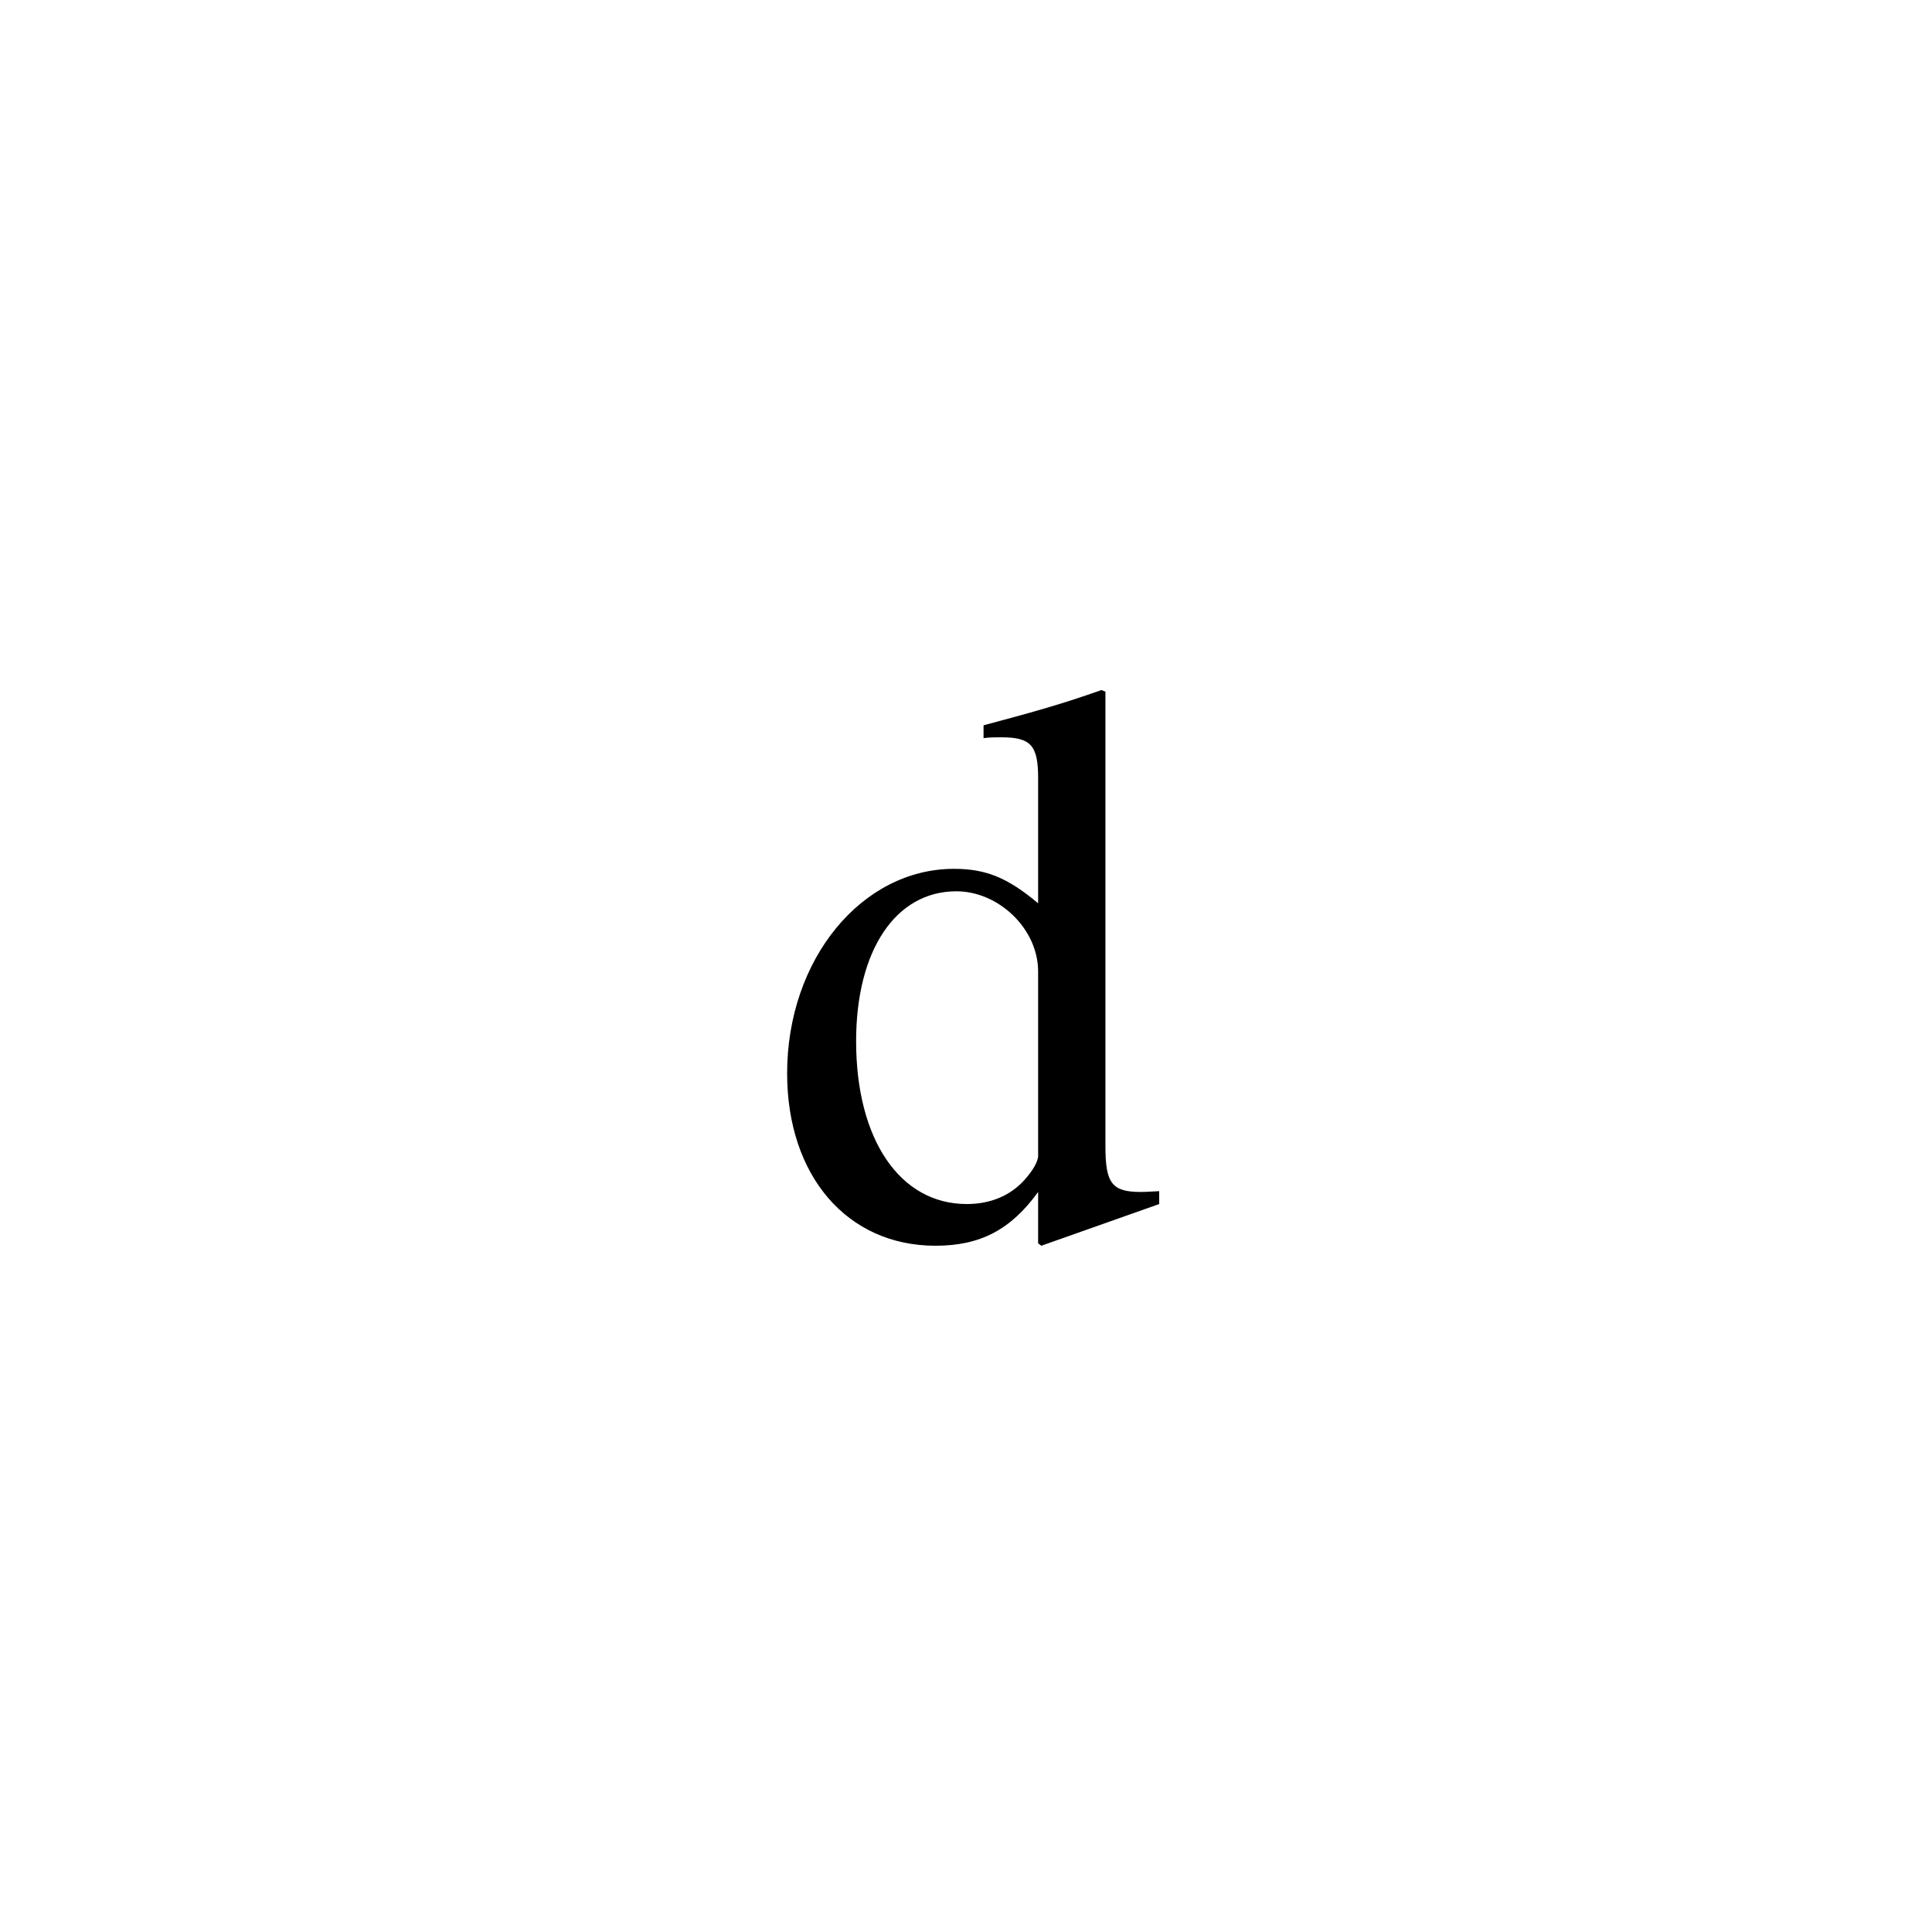
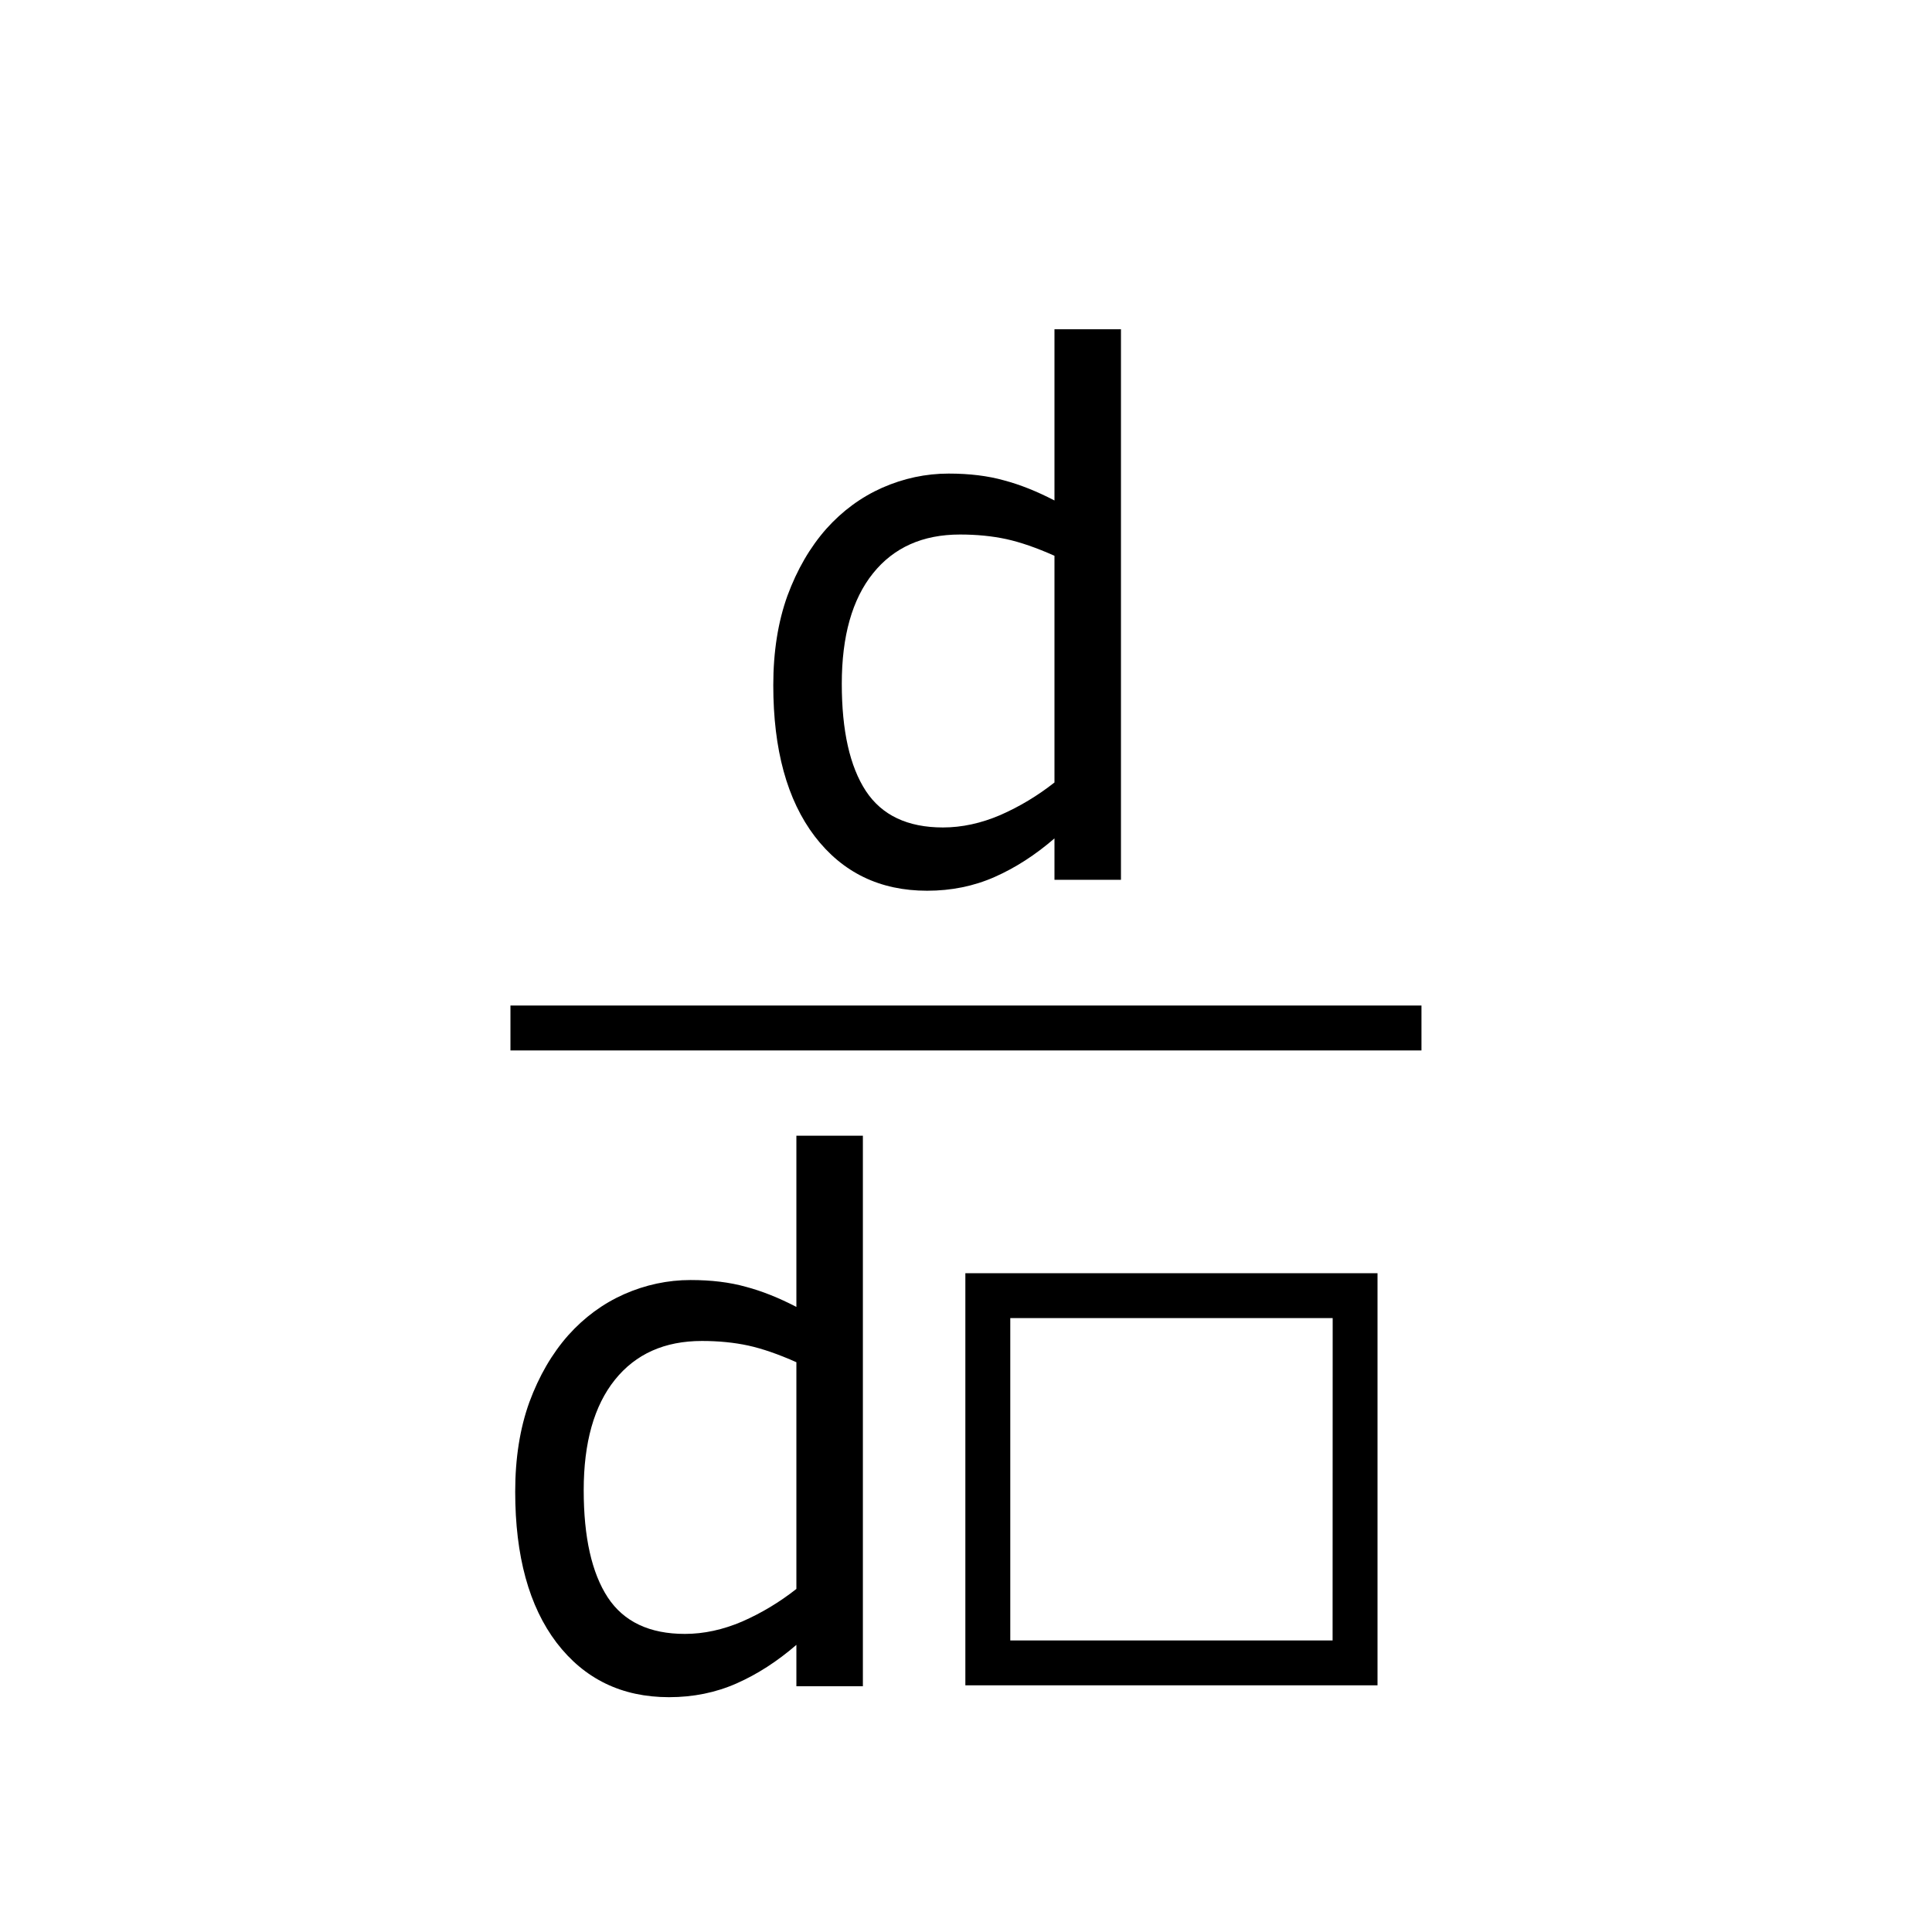
- <svg xmlns="http://www.w3.org/2000/svg" version="1.1" width="24pt" height="24pt" viewBox="-9.509 -15.485 24 24">
-   <g id="page1">
-     <g transform="matrix(1 0 0 -1 0 0)">
-       <path d="M4.891 .528V.688C4.712 .678 4.692 .678 4.662 .678C4.303 .678 4.223 .787 4.223 1.246V6.893L4.174 6.913C3.696 6.744 3.347 6.645 2.709 6.475V6.316C2.789 6.326 2.849 6.326 2.929 6.326C3.297 6.326 3.387 6.226 3.387 5.818V4.264C3.008 4.582 2.739 4.692 2.341 4.692C1.195 4.692 .269 3.567 .269 2.152C.269 .877 1.016 .01 2.112 .01C2.67 .01 3.048 .21 3.387 .678V.04L3.427 .01L4.891 .528ZM3.387 1.126C3.387 1.056 3.317 .937 3.217 .827C3.038 .628 2.789 .528 2.5 .528C1.673 .528 1.126 1.325 1.126 2.551C1.126 3.676 1.614 4.413 2.371 4.413C2.899 4.413 3.387 3.945 3.387 3.417V1.126Z" />
-     </g>
-   </g>
+ <svg xmlns="http://www.w3.org/2000/svg" version="1.1" width="24pt" height="24pt" viewBox="-5.146 -22.274 24 24" id="svg4">
+   <defs id="defs4" />
+   <path d="M 1.195,-9.504 H 12.512" stroke="#000000" fill="none" stroke-width="0.558" stroke-miterlimit="10" id="path2" />
+   <path d="m 11.966,-1.338 v -5.12 H 6.846 v 5.12 z m -0.558,-0.558 H 7.404 v -4.004 h 4.005 z" id="path4" />
+   <path d="m 8.779,-11.345 h -0.826 v -0.514 q -0.356,0.308 -0.743,0.479 -0.387,0.171 -0.839,0.171 -0.879,0 -1.397,-0.677 -0.514,-0.677 -0.514,-1.876 0,-0.624 0.176,-1.112 0.18,-0.488 0.483,-0.831 0.299,-0.334 0.694,-0.51 0.4,-0.176 0.826,-0.176 0.387,0 0.686,0.084 0.299,0.079 0.628,0.25 v -2.127 h 0.826 z m -0.826,-1.208 v -2.817 q -0.334,-0.149 -0.598,-0.207 -0.264,-0.057 -0.576,-0.057 -0.694,0 -1.081,0.483 -0.387,0.483 -0.387,1.371 0,0.875 0.299,1.332 0.299,0.453 0.958,0.453 0.352,0 0.712,-0.154 0.36,-0.158 0.672,-0.404 z" id="text5" style="font-size:9px;stroke-width:0.75" aria-label="d" />
+   <path d="m 5.573,-1.327 h -0.826 v -0.514 q -0.356,0.308 -0.743,0.479 -0.387,0.171 -0.839,0.171 -0.879,0 -1.397,-0.677 -0.514,-0.677 -0.514,-1.876 0,-0.624 0.176,-1.112 0.18,-0.488 0.483,-0.831 0.299,-0.334 0.694,-0.51 0.4,-0.176 0.826,-0.176 0.387,0 0.686,0.084 0.299,0.079 0.628,0.25 v -2.127 h 0.826 z m -0.826,-1.208 v -2.817 q -0.334,-0.149 -0.598,-0.207 -0.264,-0.057 -0.576,-0.057 -0.694,0 -1.081,0.483 -0.387,0.483 -0.387,1.371 0,0.875 0.299,1.332 0.299,0.453 0.958,0.453 0.352,0 0.712,-0.154 0.36,-0.158 0.672,-0.404 z" id="text5-6" style="font-size:9px;stroke-width:0.75" aria-label="d" />
</svg>
